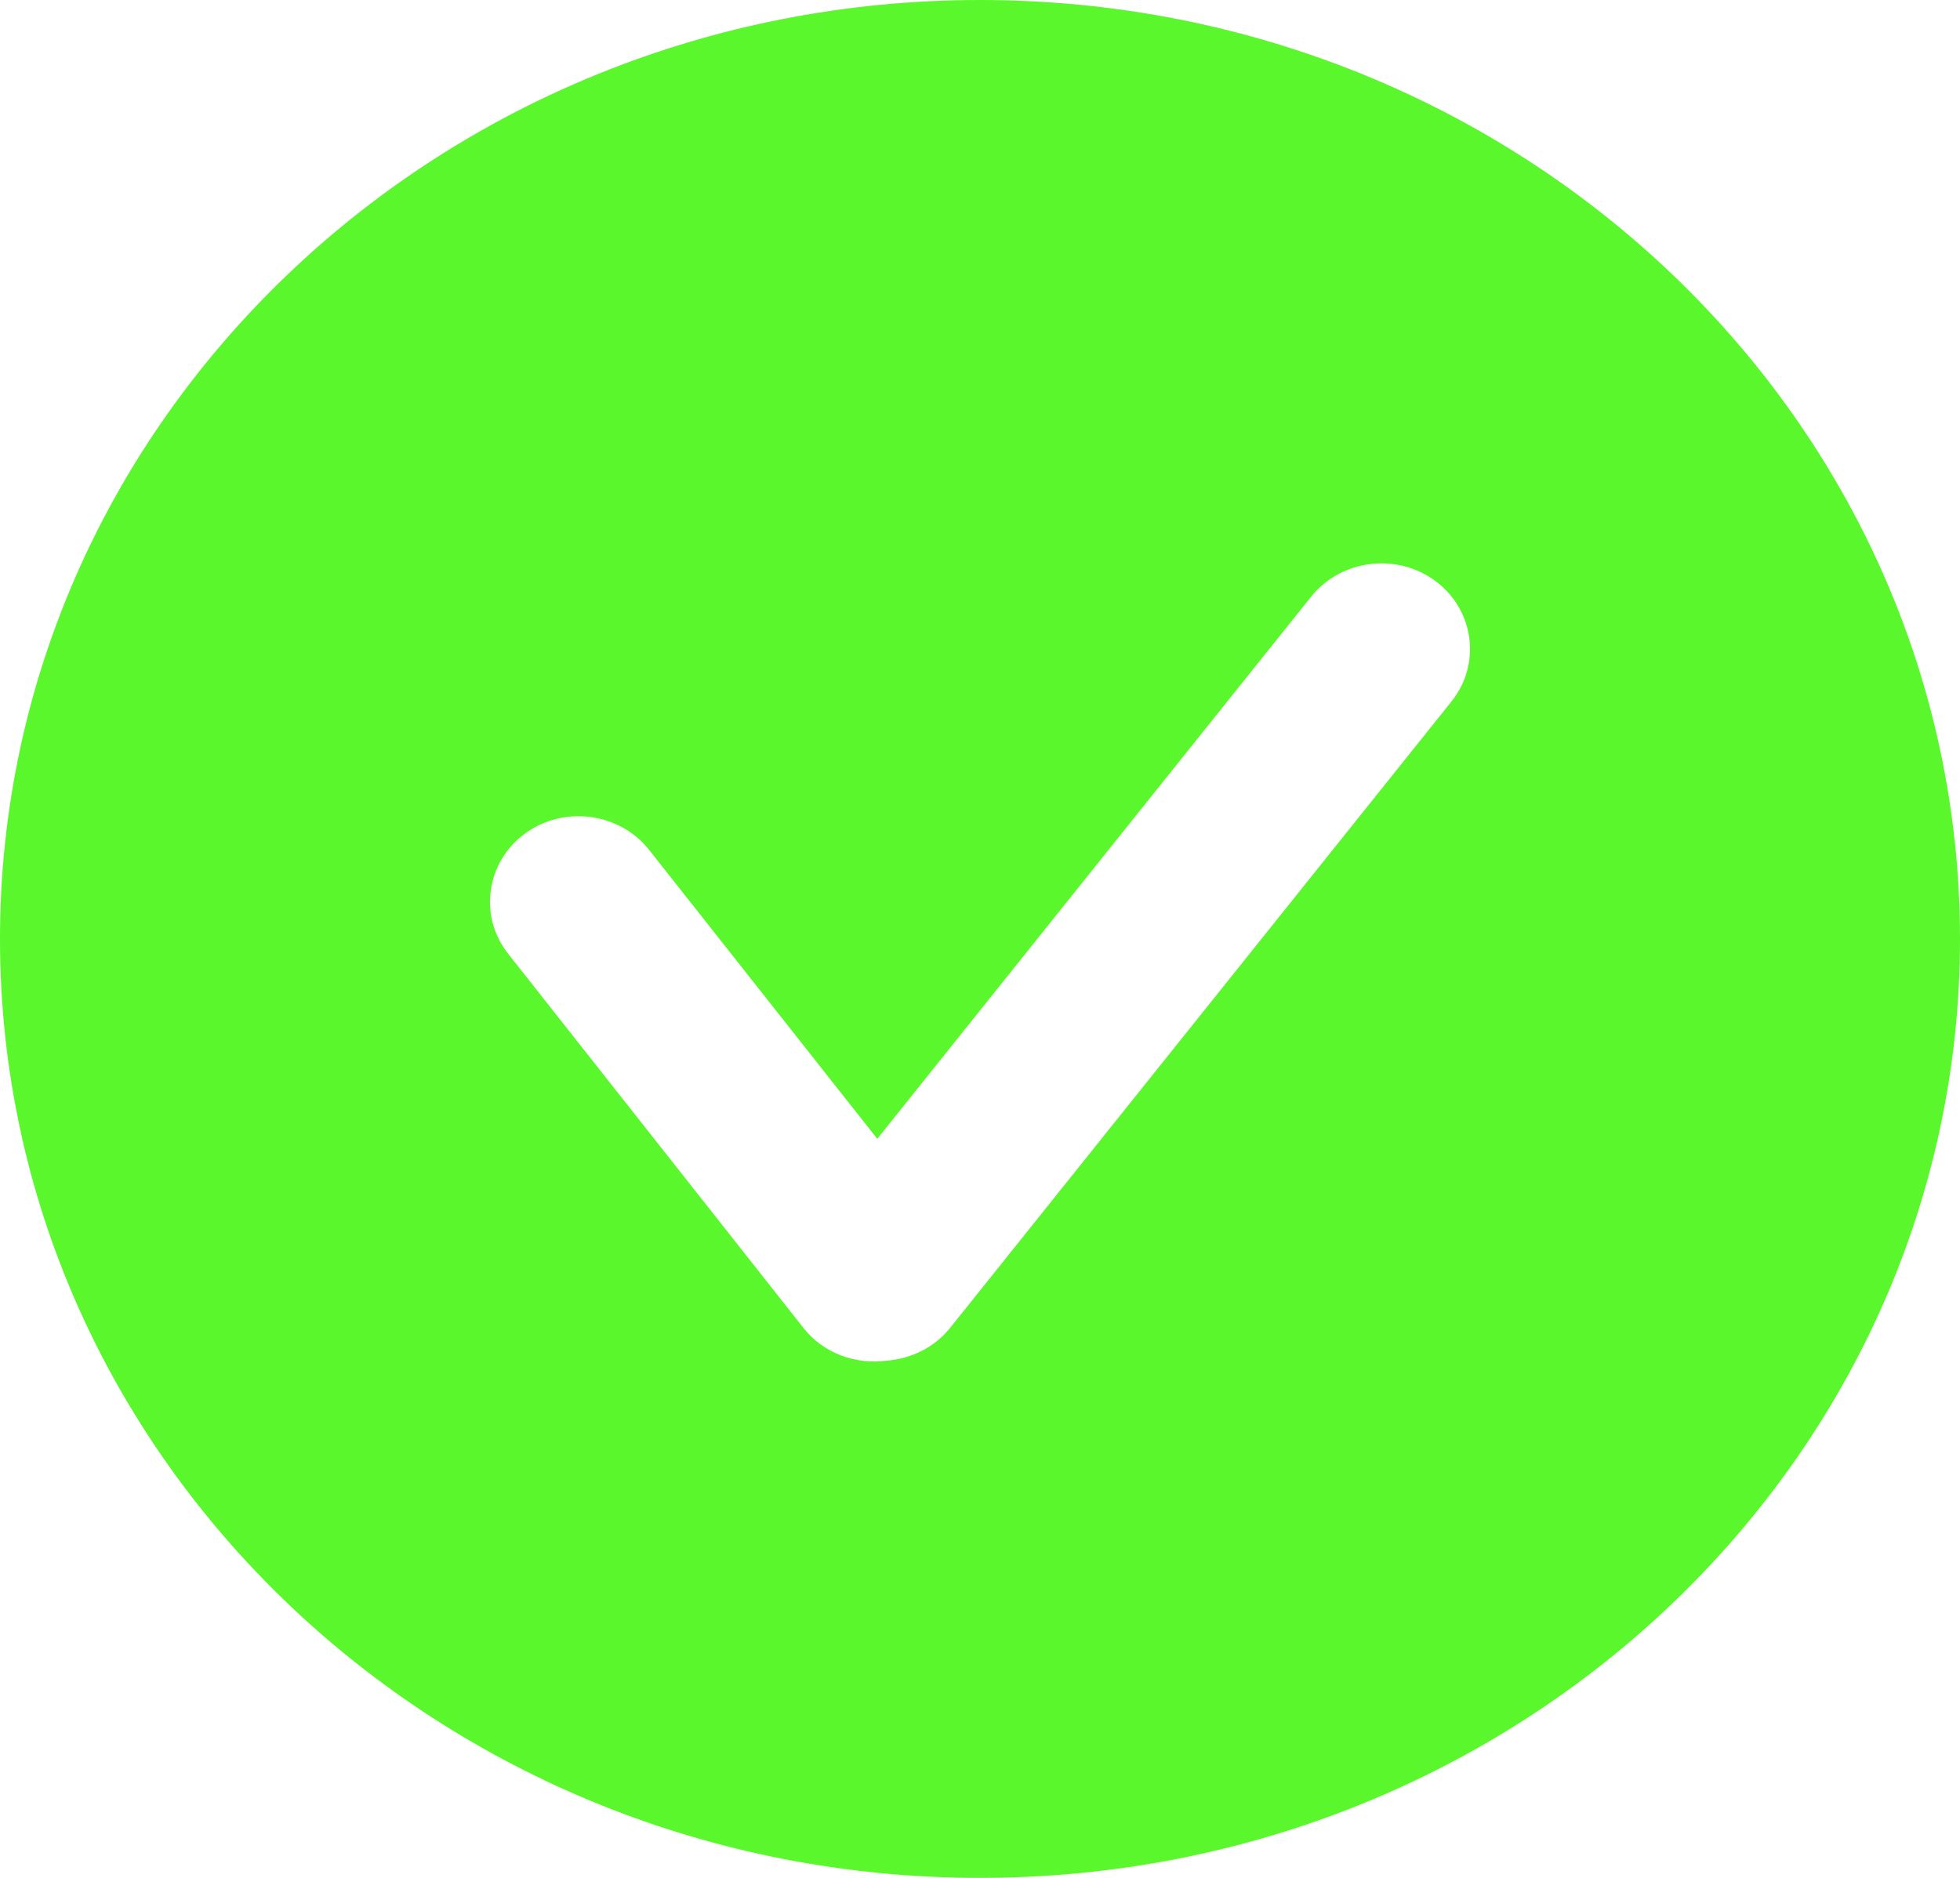
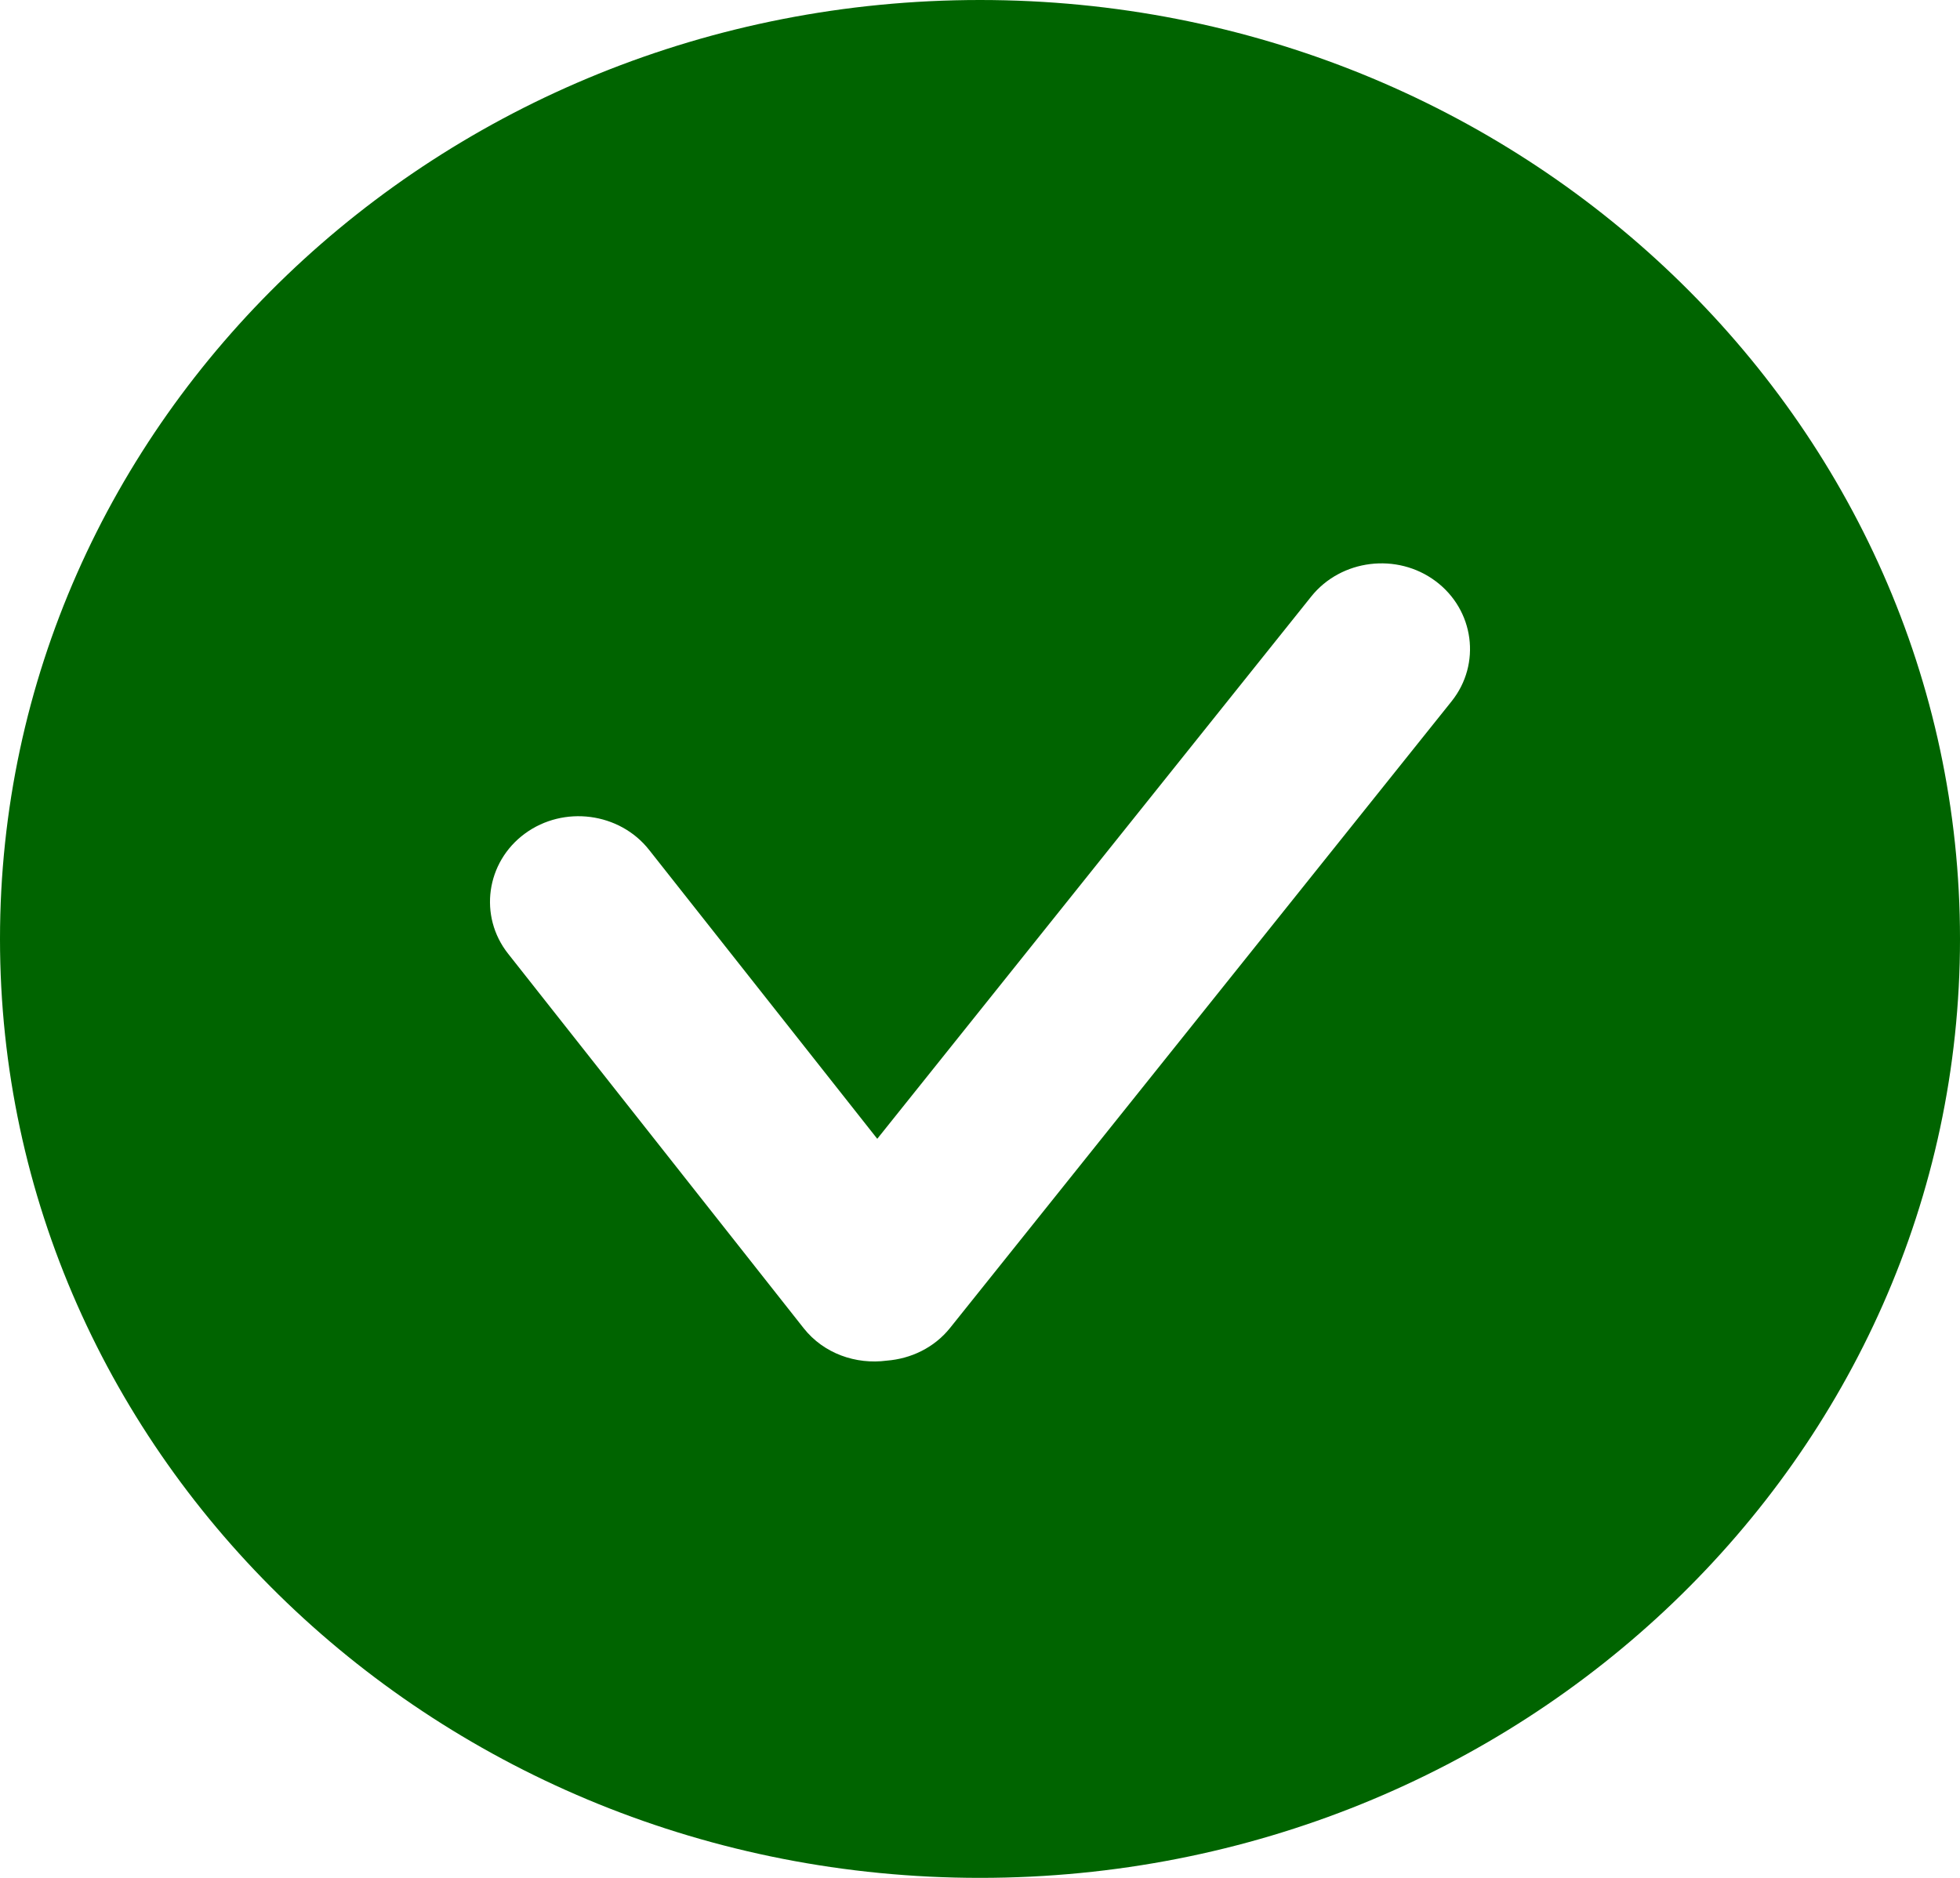
<svg xmlns="http://www.w3.org/2000/svg" width="24px" height="23px" viewBox="0 0 24 23" version="1.1">
  <g id="Current-Design" stroke="none" stroke-width="1" fill="none" fill-rule="evenodd">
-     <g id="Desktop" transform="translate(-602, -386)" fill="#59F72C" fill-rule="nonzero">
+     <g id="Desktop" transform="translate(-602, -386)" fill="#006400" fill-rule="nonzero">
      <g id="noun_checkmark_160932-copy" transform="translate(602, 386)">
        <path d="M12,0 C5.373,0 0,5.149 0,11.5 C0,17.851 5.373,23 12,23 C18.627,23 24,17.851 24,11.5 C24,5.149 18.627,0 12,0 Z M17.775,8.589 L11.633,16.265 C11.438,16.508 11.153,16.642 10.858,16.665 C10.481,16.715 10.087,16.579 9.841,16.268 L6.221,11.68 C5.859,11.221 5.951,10.56 6.427,10.21 C6.902,9.861 7.586,9.95 7.948,10.409 L10.742,13.948 L16.056,7.306 C16.421,6.85 17.107,6.765 17.579,7.118 C18.052,7.471 18.14,8.132 17.775,8.589 Z" id="Shape" />
      </g>
    </g>
  </g>
</svg>
